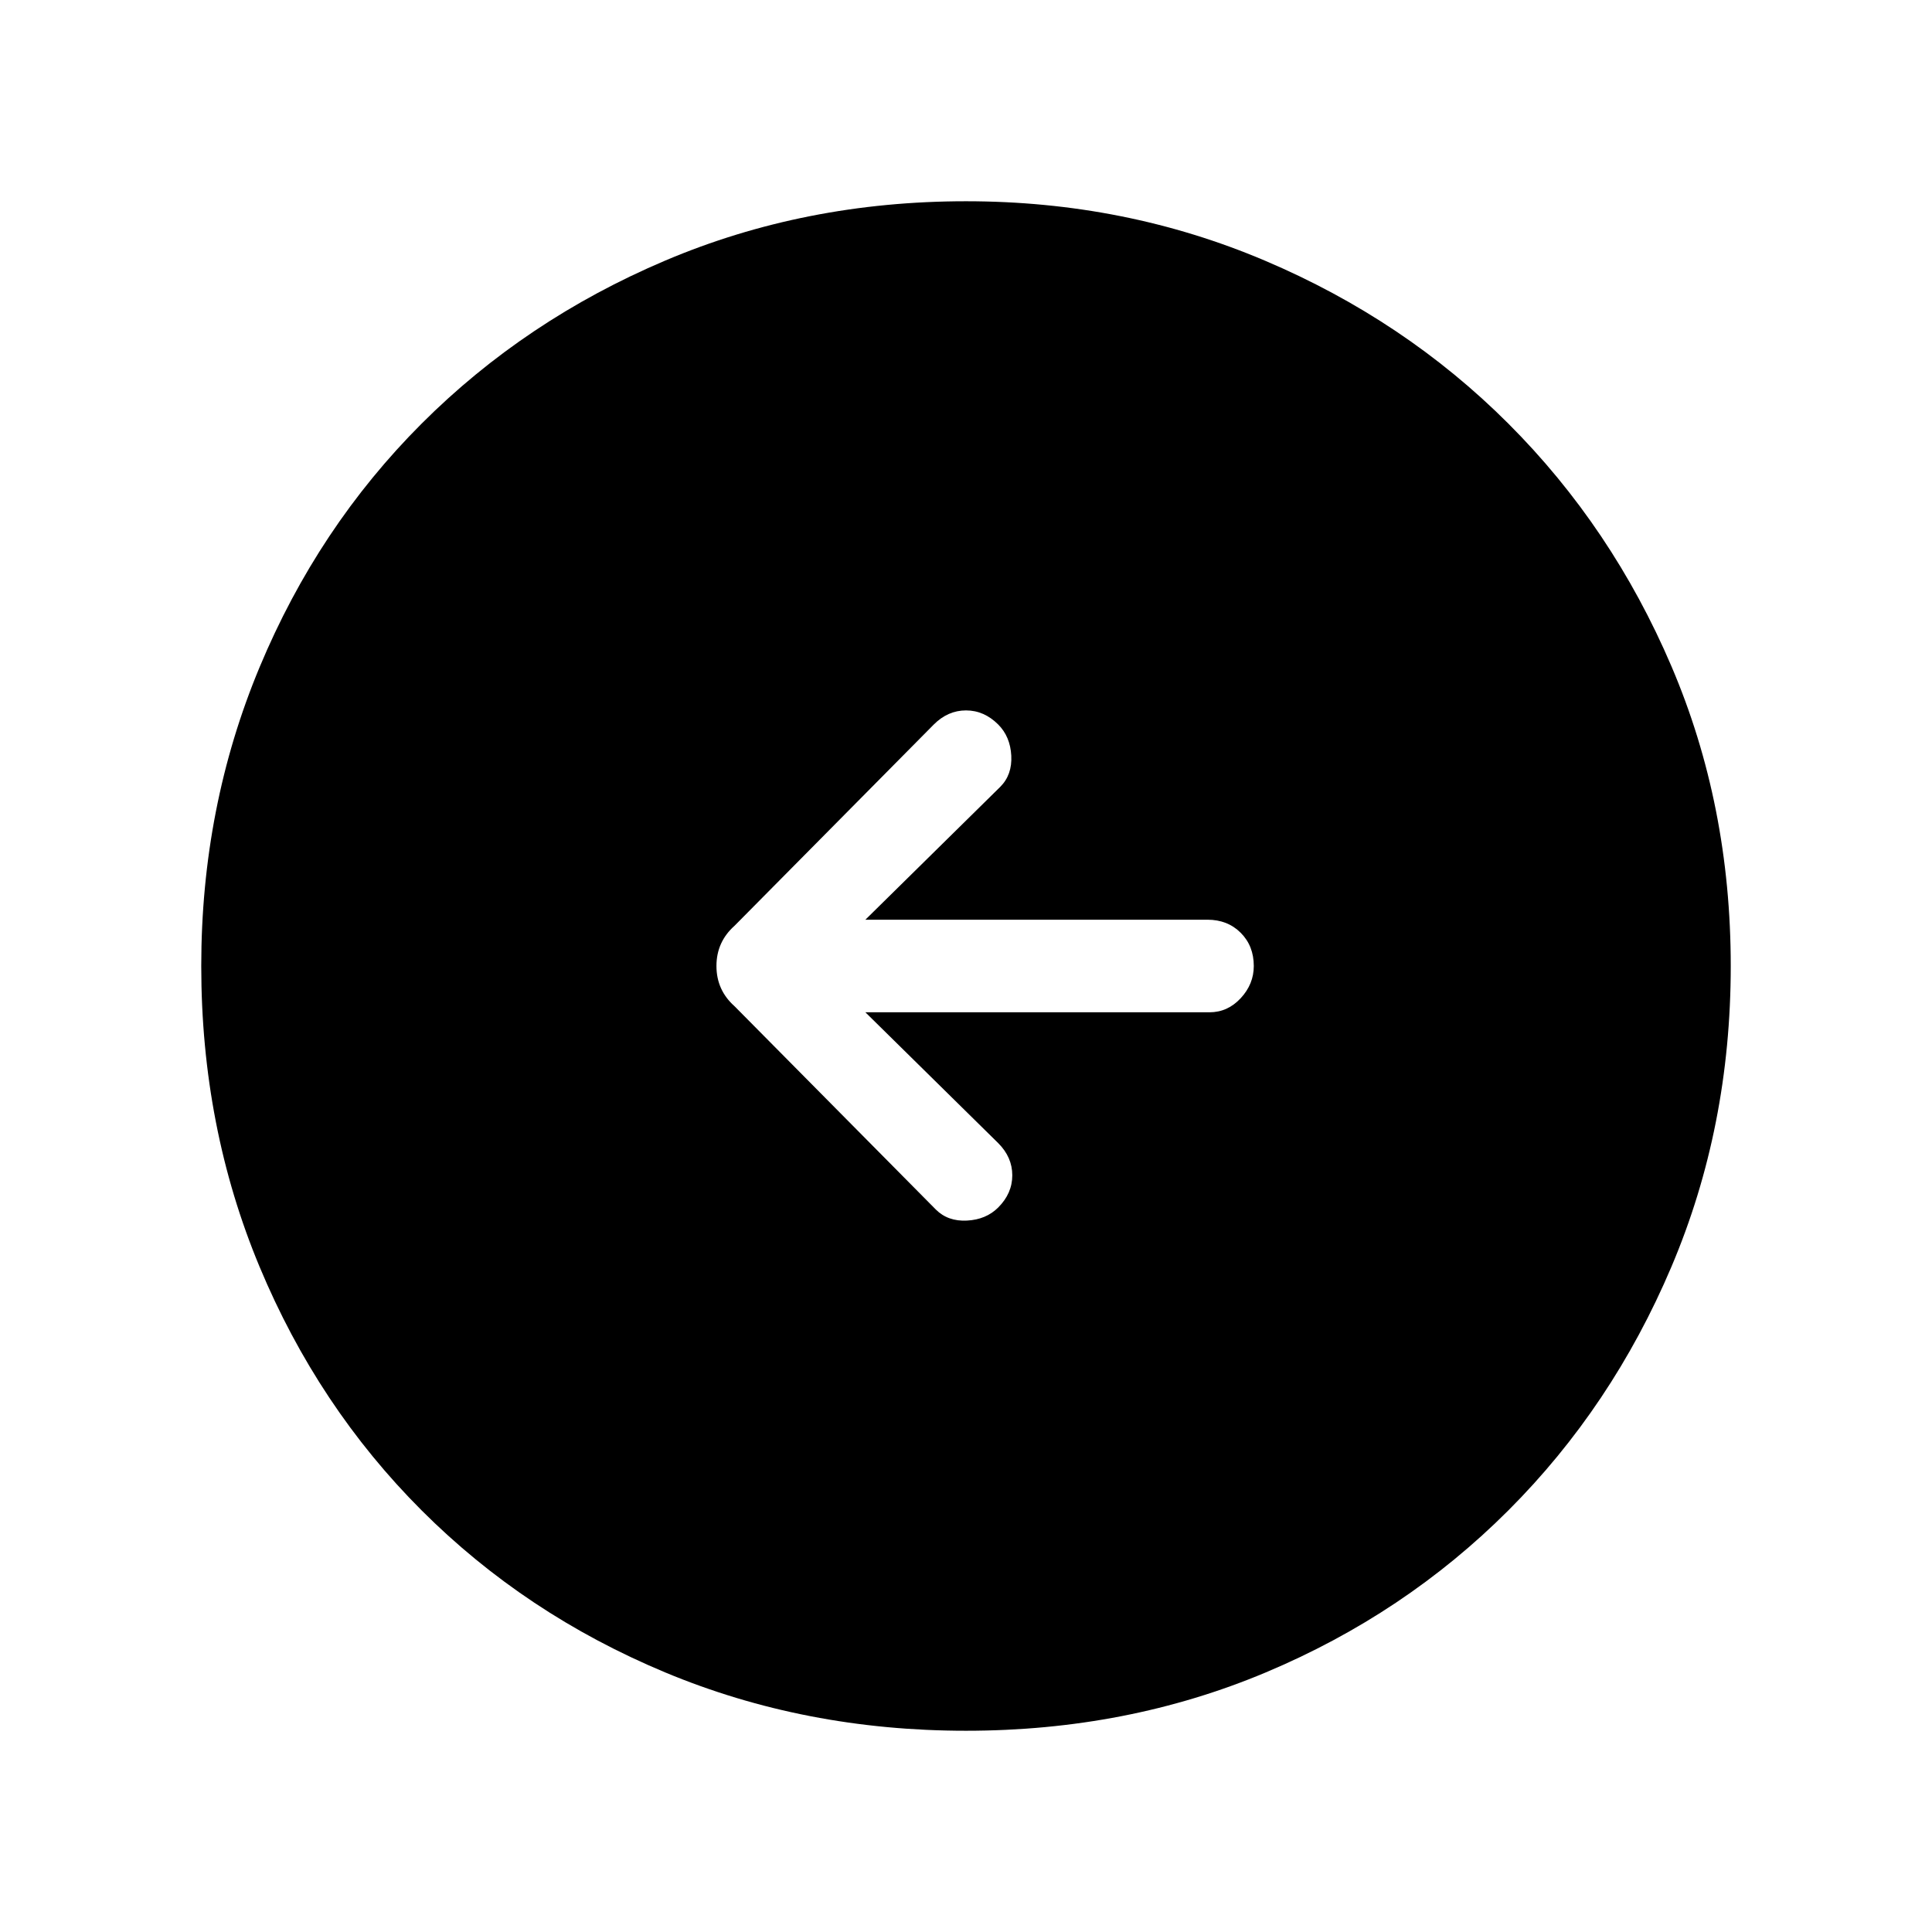
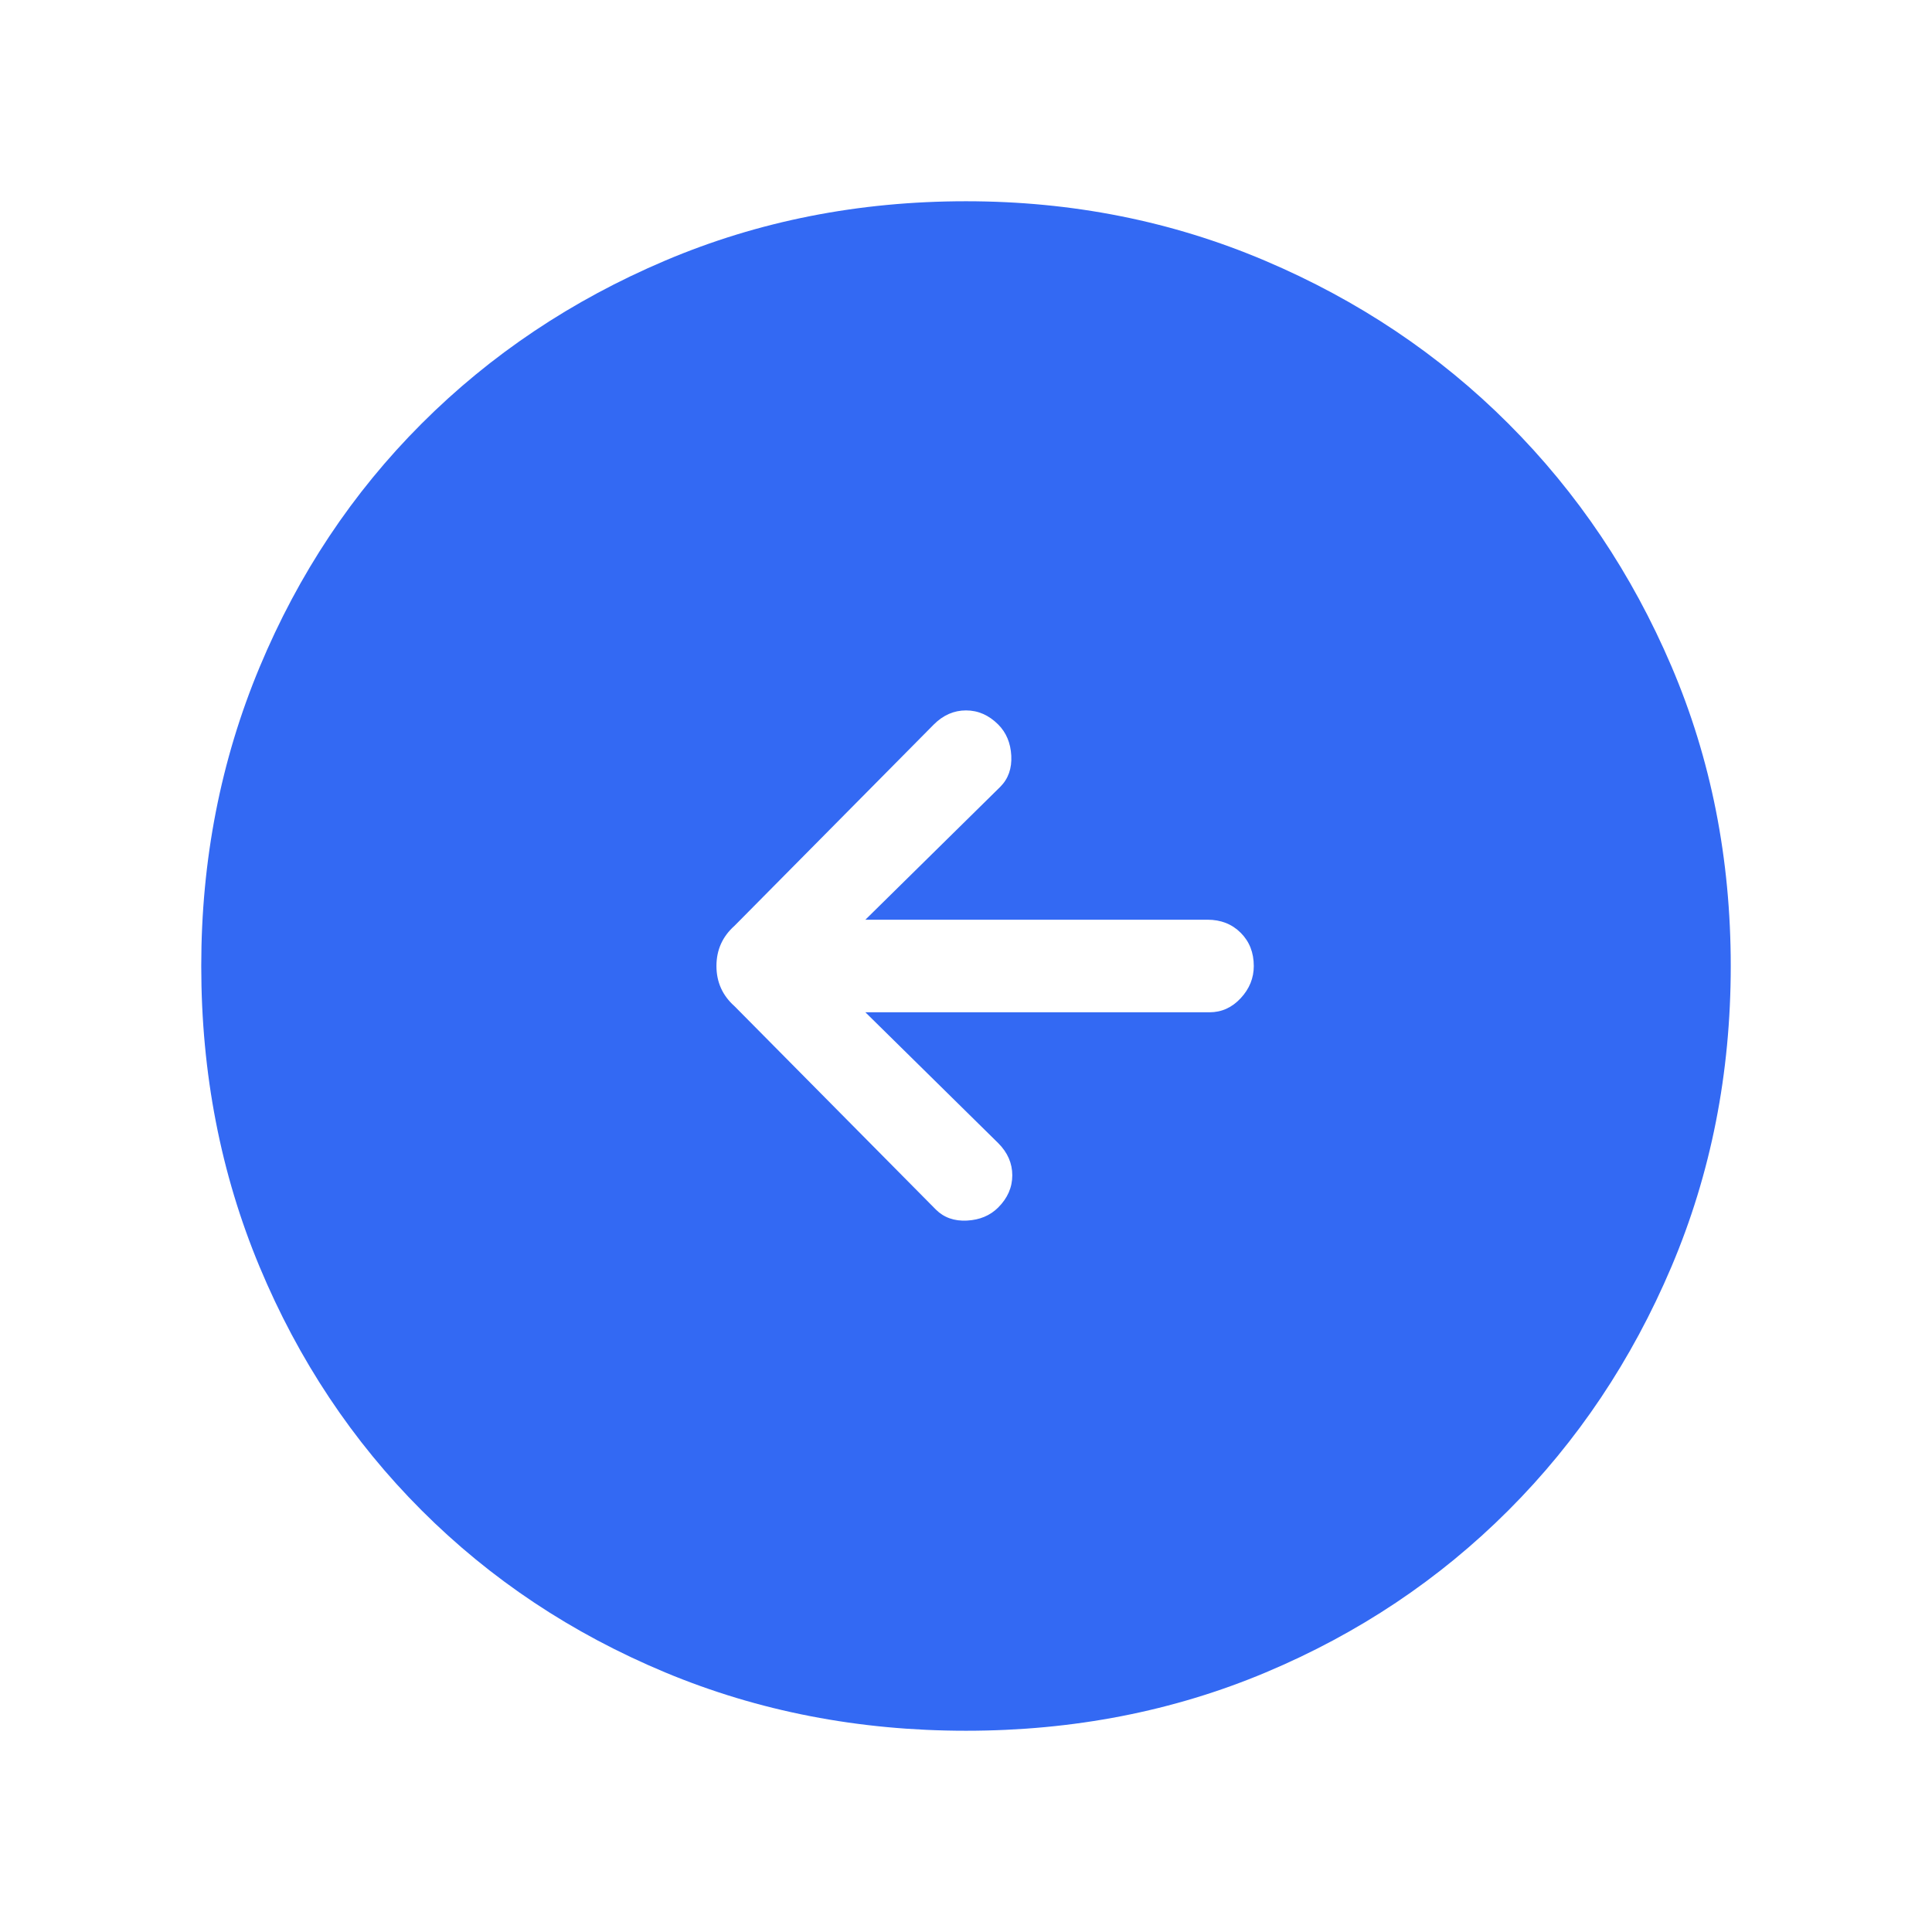
- <svg xmlns="http://www.w3.org/2000/svg" height="48" width="48">
+ <svg xmlns="http://www.w3.org/2000/svg" fill="#3369F3" height="48" width="48">
  <path d="M23.25 30.05q.3.3.775.275.475-.025.775-.325.35-.35.35-.8 0-.45-.35-.8l-3.3-3.25h8.55q.45 0 .775-.35t.325-.8q0-.5-.325-.825-.325-.325-.825-.325h-8.5l3.35-3.3q.3-.3.275-.775Q25.1 18.3 24.8 18q-.35-.35-.8-.35-.45 0-.8.35l-4.95 5q-.45.4-.45 1t.45 1ZM24 43q-4 0-7.475-1.45-3.475-1.45-6.05-4.025Q7.9 34.95 6.45 31.475 5 28 5 24q0-3.95 1.45-7.425 1.45-3.475 4.025-6.05 2.575-2.575 6.05-4.05Q20 5 24 5q3.95 0 7.425 1.475 3.475 1.475 6.05 4.05 2.575 2.575 4.05 6.025Q43 20 43 24t-1.475 7.475q-1.475 3.475-4.05 6.05Q34.9 40.1 31.45 41.55 28 43 24 43Z" />
</svg>
